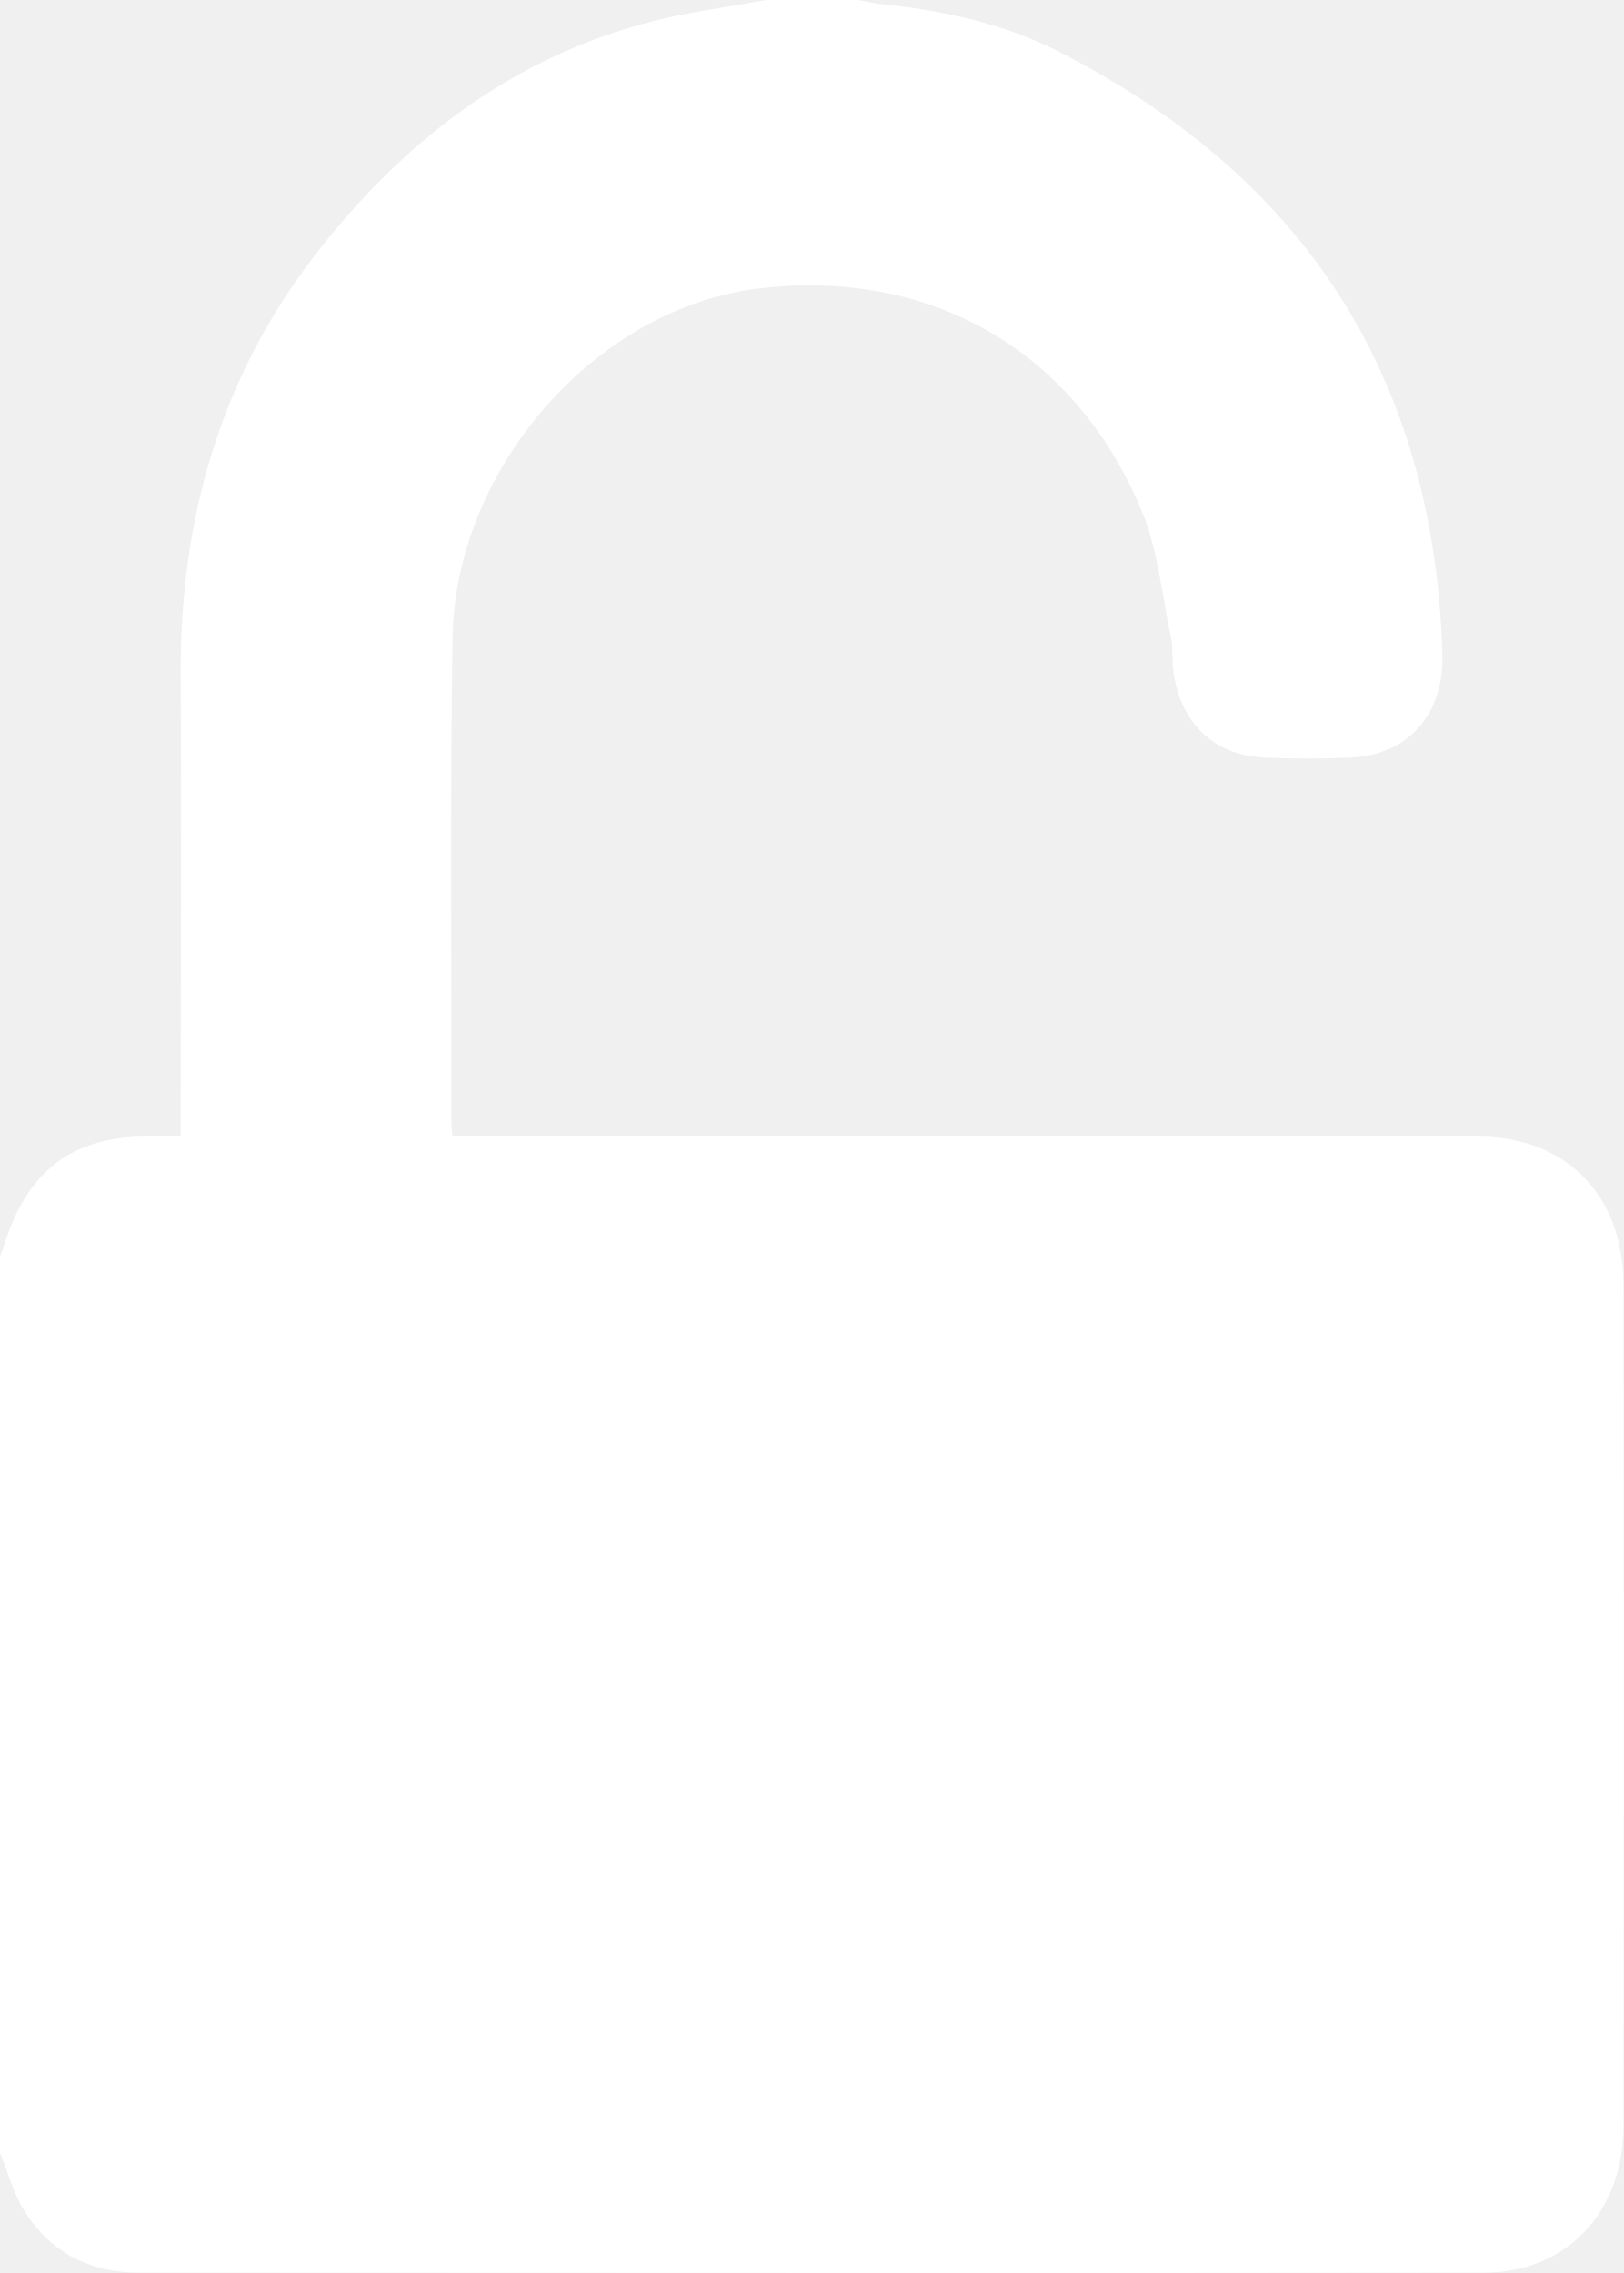
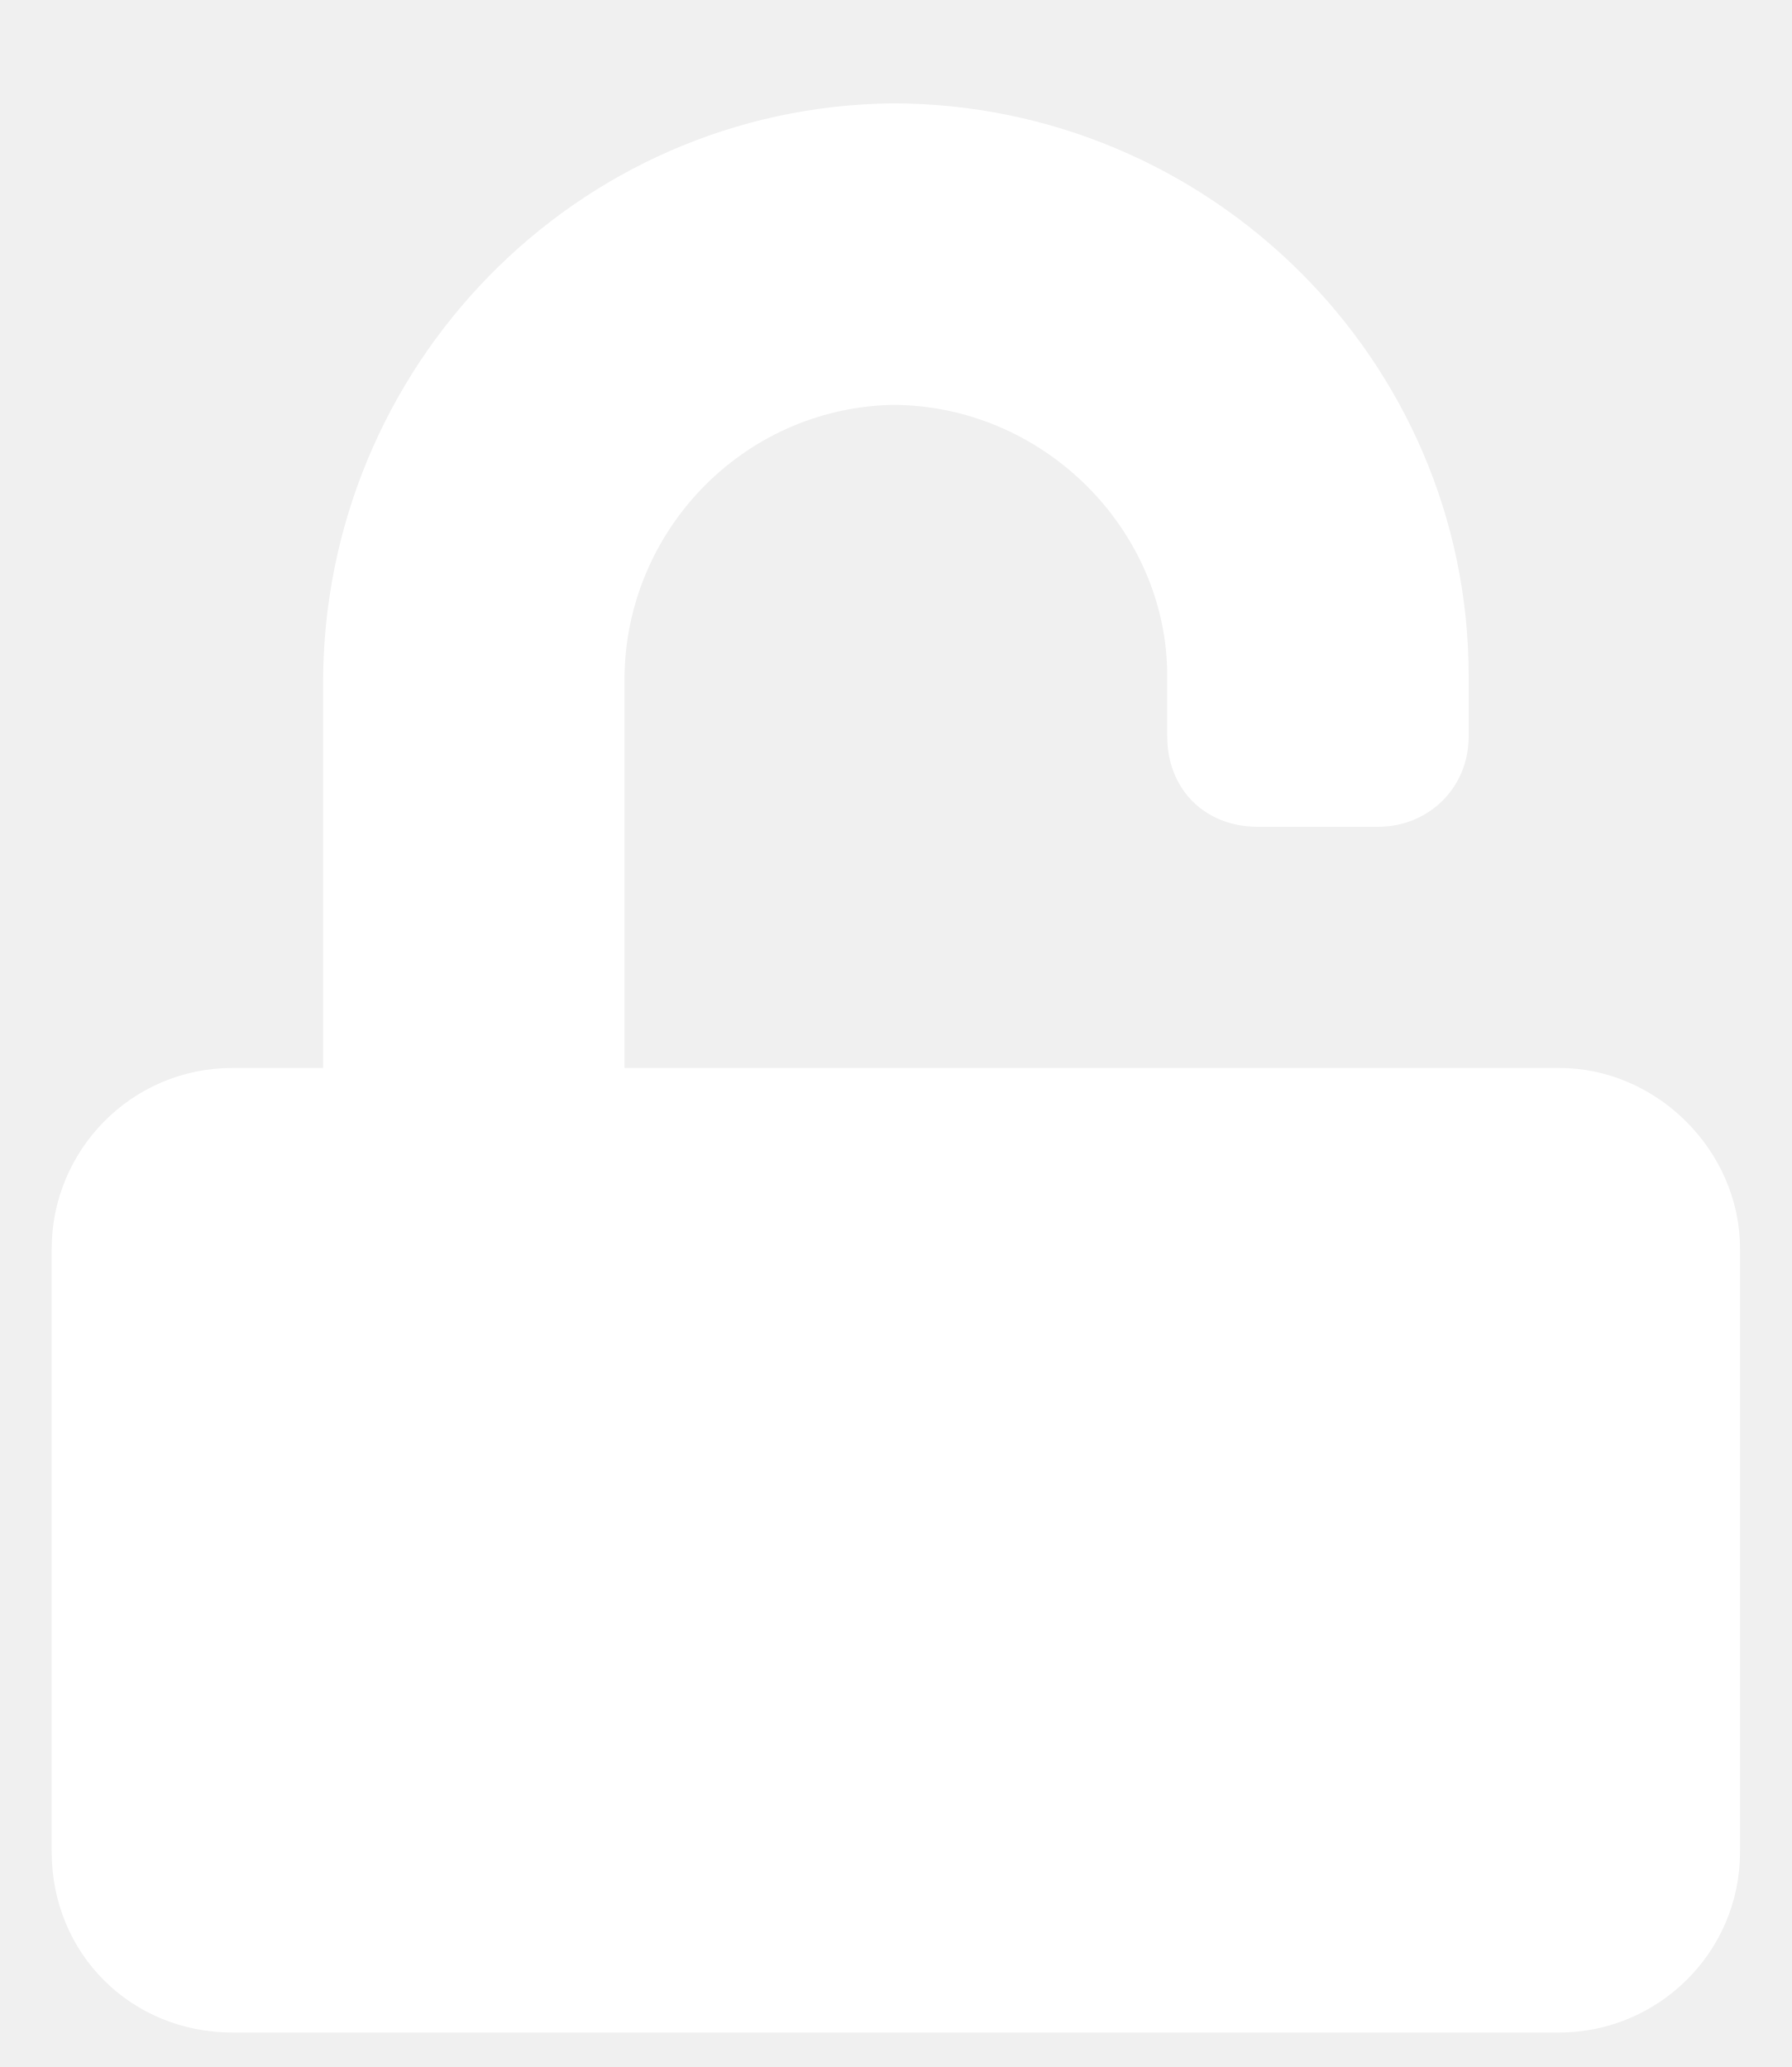
- <svg xmlns="http://www.w3.org/2000/svg" width="10" height="14" viewBox="0 0 10 14" fill="none">
-   <path d="M4.714 0H5.286C5.333 0.008 5.38 0.02 5.427 0.025C5.801 0.064 6.169 0.141 6.506 0.311C7.985 1.06 8.83 2.267 8.883 4.026C8.894 4.399 8.673 4.651 8.317 4.666C8.139 4.674 7.962 4.674 7.784 4.666C7.467 4.651 7.26 4.443 7.224 4.113C7.218 4.054 7.224 3.993 7.213 3.936C7.156 3.668 7.132 3.381 7.026 3.134C6.612 2.153 5.723 1.652 4.674 1.777C3.678 1.894 2.805 2.876 2.787 3.926C2.772 4.919 2.781 5.912 2.78 6.907C2.78 6.933 2.783 6.959 2.786 7H2.943C4.996 7 7.05 7 9.101 7C9.642 7 9.996 7.357 9.998 7.91C10.001 9.637 10.001 11.365 9.998 13.091C9.998 13.627 9.648 13.997 9.14 13.998C6.379 14.002 3.62 13.998 0.859 13.998C0.566 13.998 0.323 13.884 0.157 13.629C0.086 13.519 0.051 13.385 0 13.261V7.738C0.008 7.718 0.017 7.697 0.023 7.677C0.164 7.216 0.44 7.002 0.898 7C0.965 7 1.034 7 1.113 7C1.113 6.93 1.113 6.876 1.113 6.822C1.113 5.933 1.118 5.047 1.113 4.159C1.107 3.197 1.358 2.326 1.938 1.574C2.488 0.862 3.166 0.347 4.027 0.129C4.253 0.072 4.485 0.043 4.716 0H4.714Z" fill="white" />
+ <svg xmlns="http://www.w3.org/2000/svg" width="13" height="15" viewBox="0 0 13 15" fill="none">
+   <path d="M11.312 7.75H4.531V4.934C4.531 3.867 5.379 2.965 6.473 2.938C7.566 2.938 8.469 3.84 8.469 4.906V5.344C8.469 5.727 8.742 6 9.125 6H10C10.355 6 10.656 5.727 10.656 5.344V4.906C10.656 2.609 8.77 0.75 6.473 0.75C4.176 0.777 2.344 2.664 2.344 4.961V7.75H1.688C0.949 7.75 0.375 8.352 0.375 9.062V13.438C0.375 14.176 0.949 14.75 1.688 14.75H11.312C12.023 14.75 12.625 14.176 12.625 13.438V9.062C12.625 8.352 12.023 7.75 11.312 7.75Z" fill="white" />
</svg>
